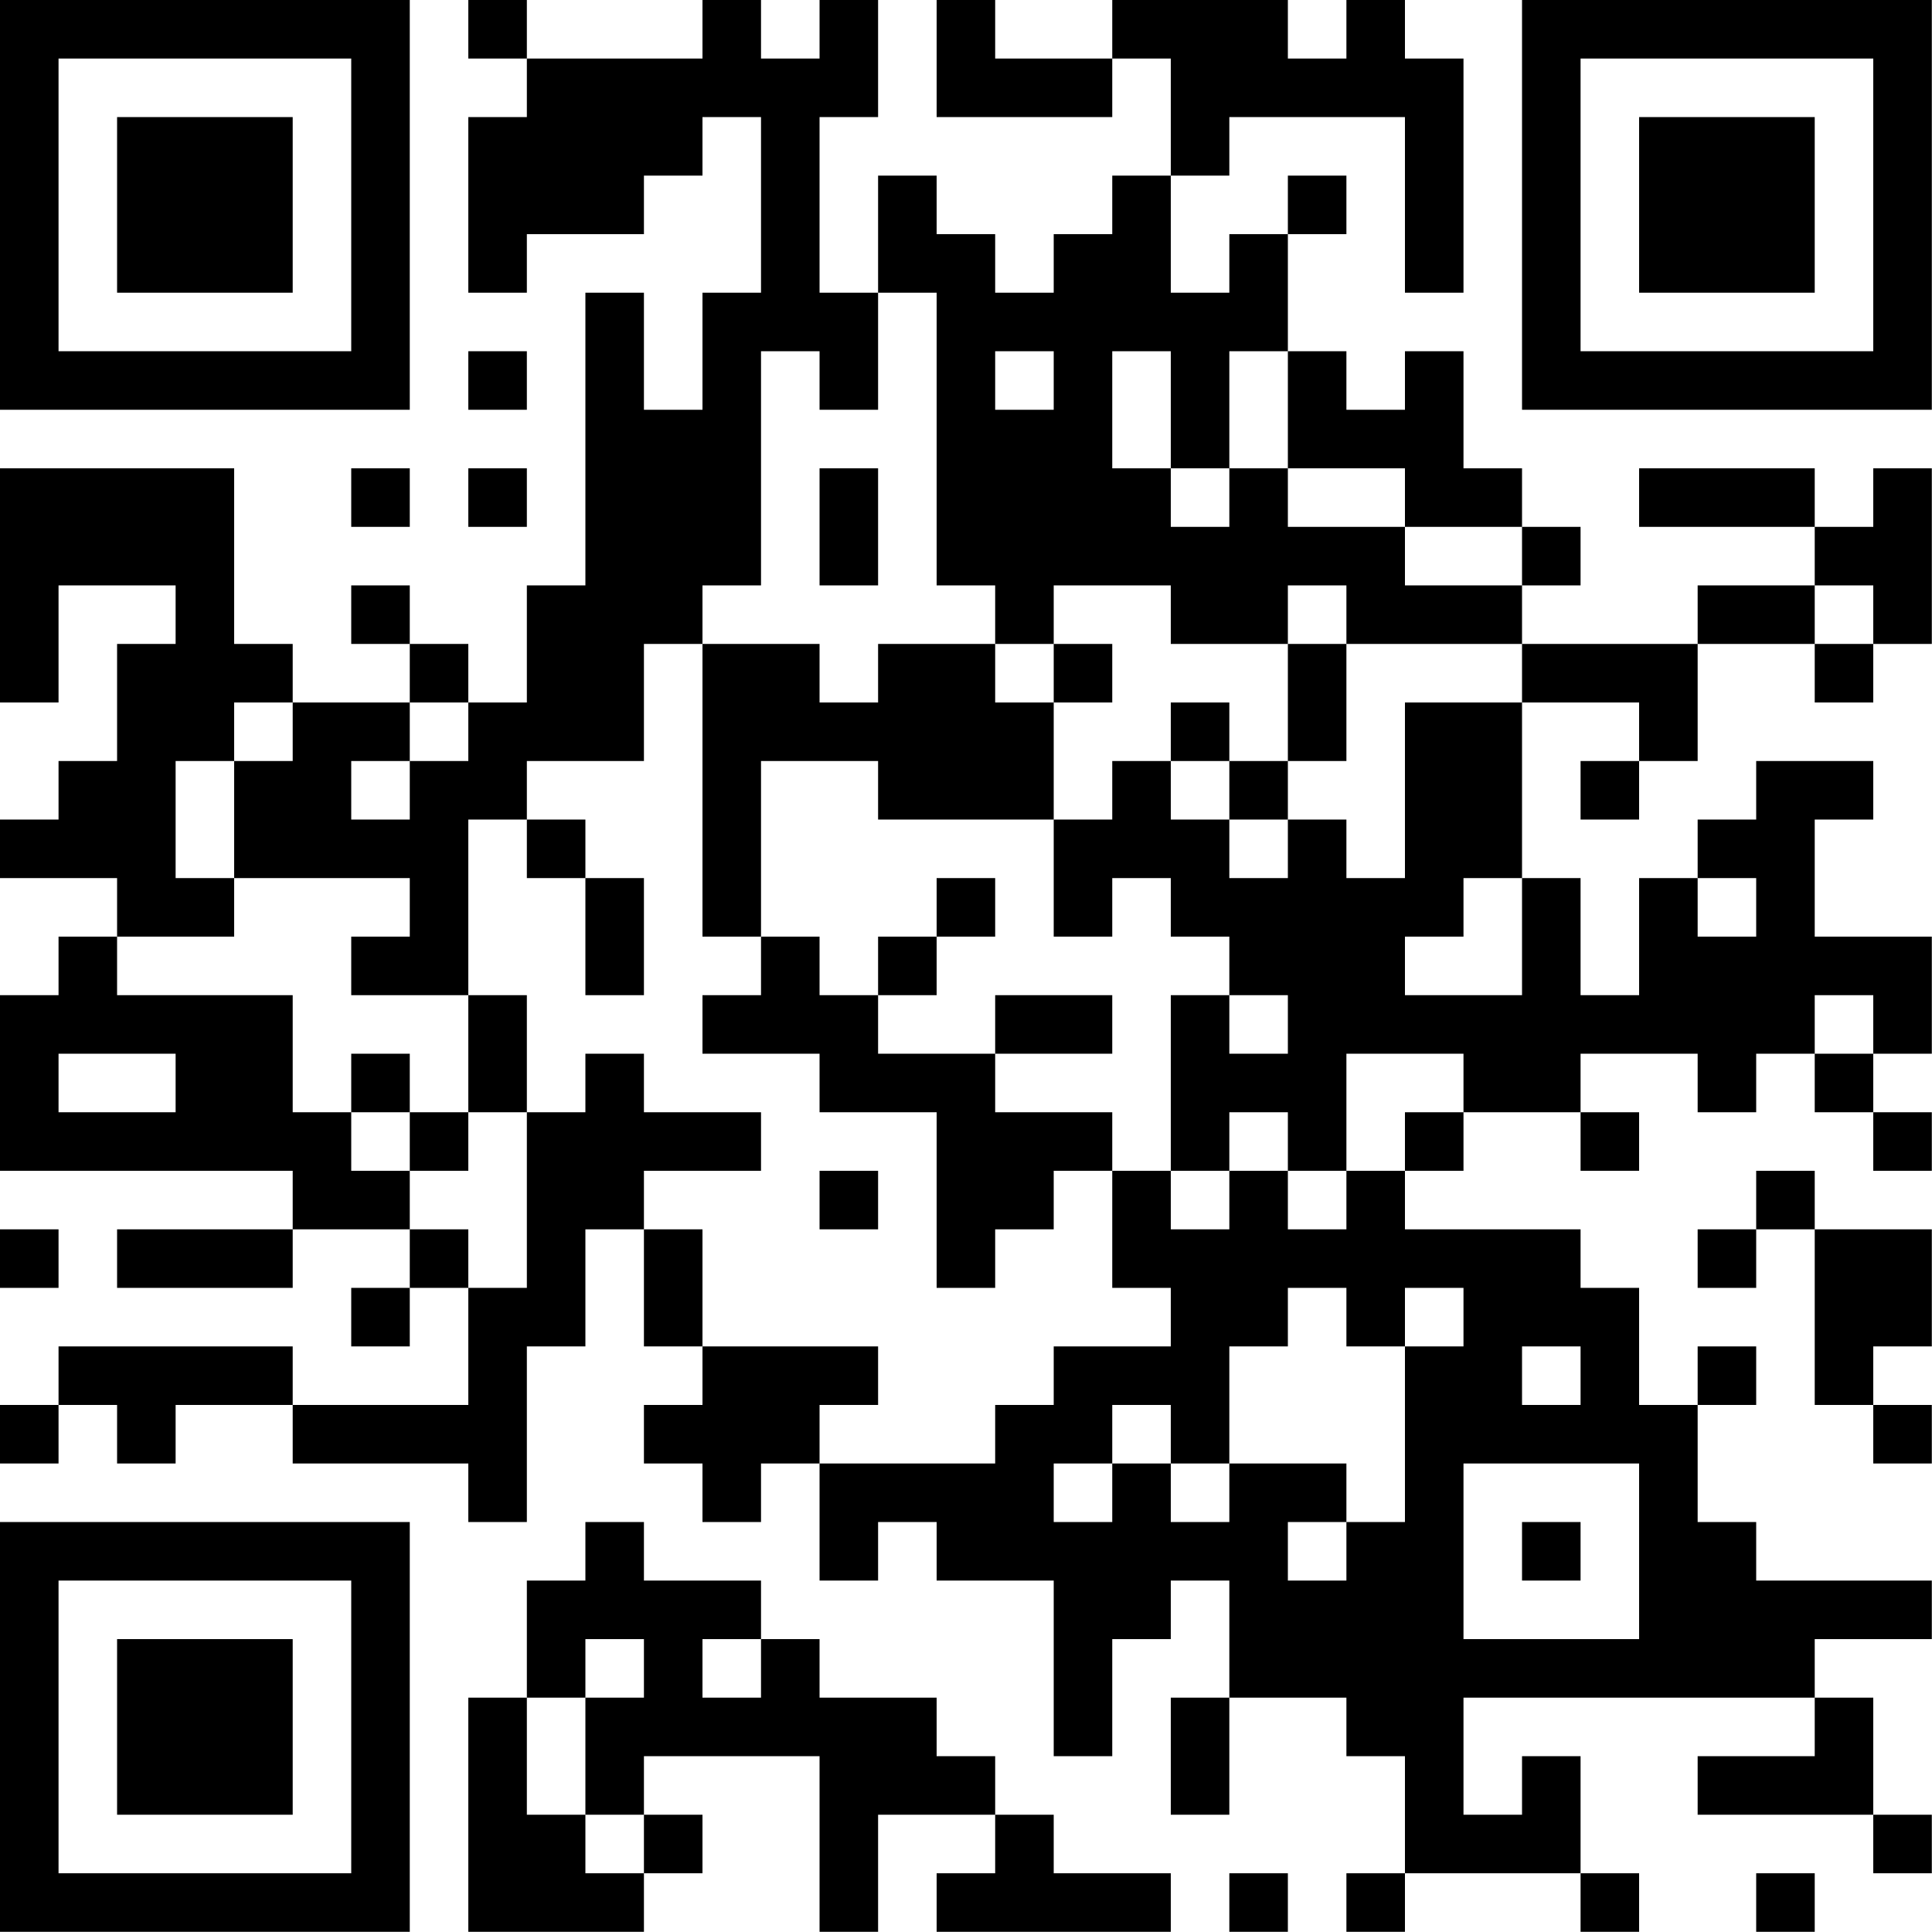
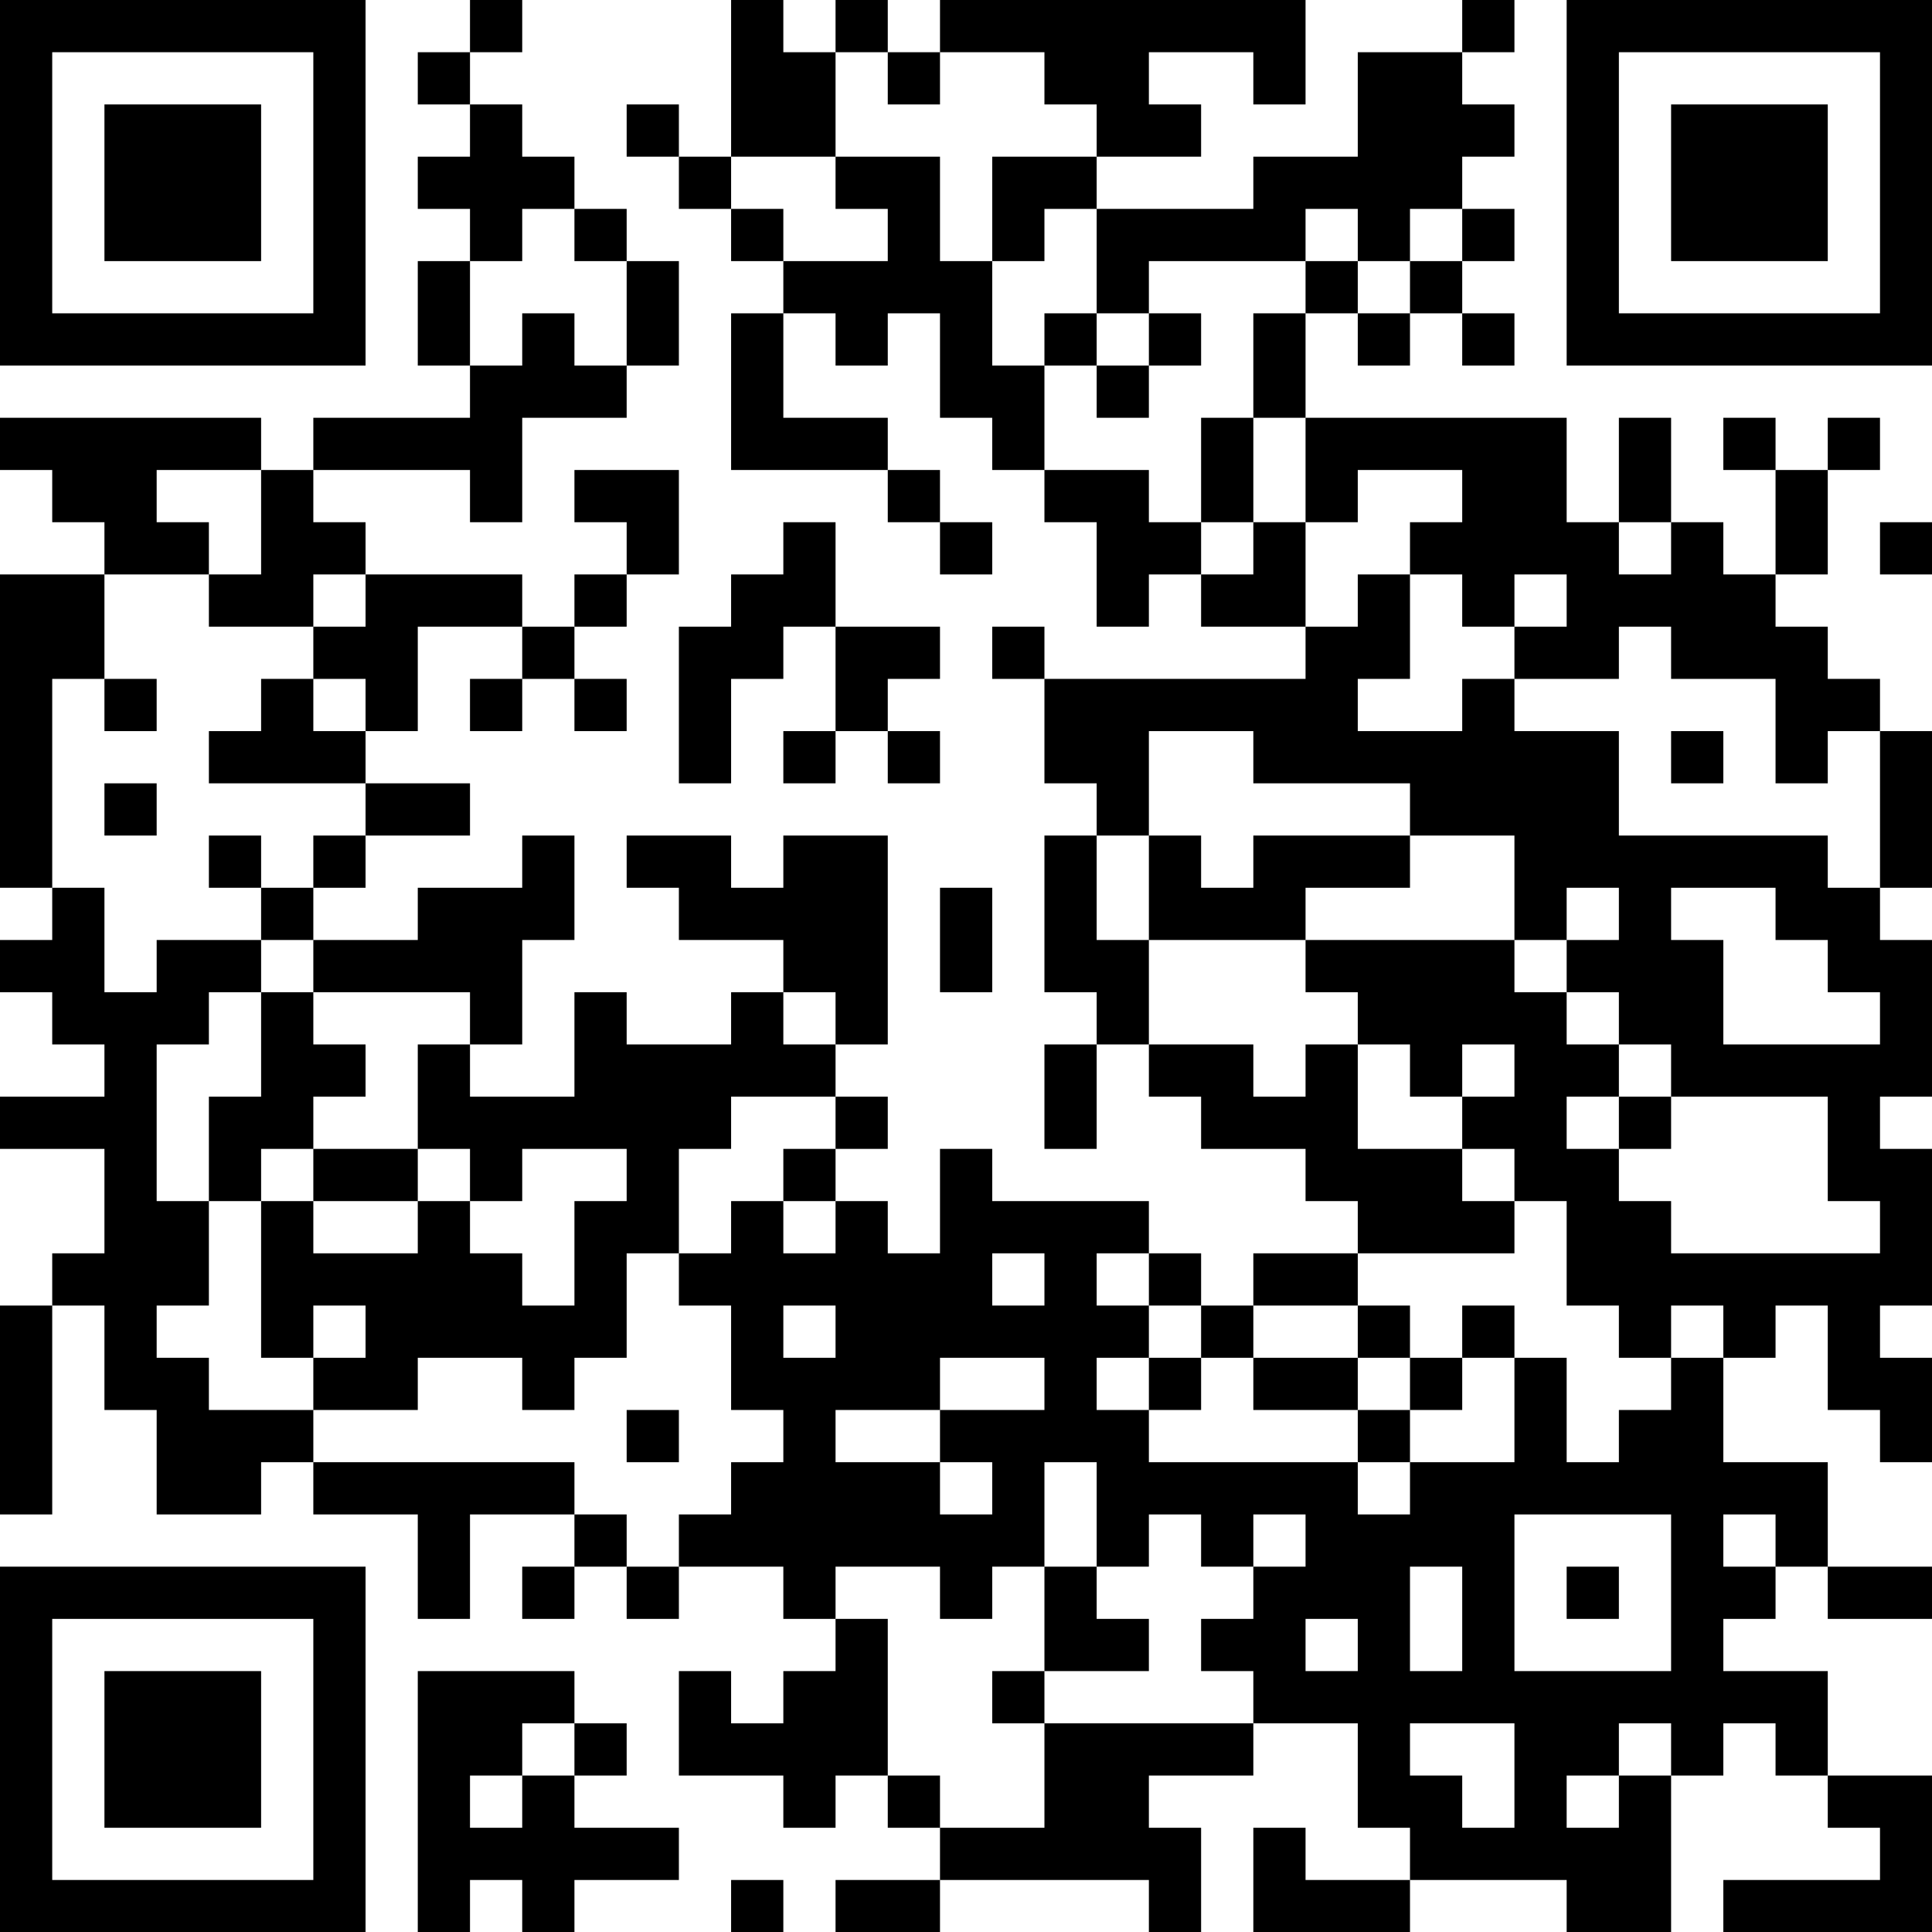
<svg xmlns="http://www.w3.org/2000/svg" version="1.1" width="100" height="100" viewBox="0 0 100 100">
  <rect x="0" y="0" width="100" height="100" fill="#ffffff" />
-   <g transform="scale(3.03)">
+   <g transform="scale(2.703)">
    <g transform="translate(0,0)">
-       <path fill-rule="evenodd" d="M8 0L8 1L9 1L9 2L8 2L8 5L9 5L9 4L11 4L11 3L12 3L12 2L13 2L13 5L12 5L12 7L11 7L11 5L10 5L10 10L9 10L9 12L8 12L8 11L7 11L7 10L6 10L6 11L7 11L7 12L5 12L5 11L4 11L4 8L0 8L0 12L1 12L1 10L3 10L3 11L2 11L2 13L1 13L1 14L0 14L0 15L2 15L2 16L1 16L1 17L0 17L0 20L5 20L5 21L2 21L2 22L5 22L5 21L7 21L7 22L6 22L6 23L7 23L7 22L8 22L8 24L5 24L5 23L1 23L1 24L0 24L0 25L1 25L1 24L2 24L2 25L3 25L3 24L5 24L5 25L8 25L8 26L9 26L9 23L10 23L10 21L11 21L11 23L12 23L12 24L11 24L11 25L12 25L12 26L13 26L13 25L14 25L14 27L15 27L15 26L16 26L16 27L18 27L18 30L19 30L19 28L20 28L20 27L21 27L21 29L20 29L20 31L21 31L21 29L23 29L23 30L24 30L24 32L23 32L23 33L24 33L24 32L27 32L27 33L28 33L28 32L27 32L27 30L26 30L26 31L25 31L25 29L31 29L31 30L29 30L29 31L32 31L32 32L33 32L33 31L32 31L32 29L31 29L31 28L33 28L33 27L30 27L30 26L29 26L29 24L30 24L30 23L29 23L29 24L28 24L28 22L27 22L27 21L24 21L24 20L25 20L25 19L27 19L27 20L28 20L28 19L27 19L27 18L29 18L29 19L30 19L30 18L31 18L31 19L32 19L32 20L33 20L33 19L32 19L32 18L33 18L33 16L31 16L31 14L32 14L32 13L30 13L30 14L29 14L29 15L28 15L28 17L27 17L27 15L26 15L26 12L28 12L28 13L27 13L27 14L28 14L28 13L29 13L29 11L31 11L31 12L32 12L32 11L33 11L33 8L32 8L32 9L31 9L31 8L28 8L28 9L31 9L31 10L29 10L29 11L26 11L26 10L27 10L27 9L26 9L26 8L25 8L25 6L24 6L24 7L23 7L23 6L22 6L22 4L23 4L23 3L22 3L22 4L21 4L21 5L20 5L20 3L21 3L21 2L24 2L24 5L25 5L25 1L24 1L24 0L23 0L23 1L22 1L22 0L19 0L19 1L17 1L17 0L16 0L16 2L19 2L19 1L20 1L20 3L19 3L19 4L18 4L18 5L17 5L17 4L16 4L16 3L15 3L15 5L14 5L14 2L15 2L15 0L14 0L14 1L13 1L13 0L12 0L12 1L9 1L9 0ZM15 5L15 7L14 7L14 6L13 6L13 10L12 10L12 11L11 11L11 13L9 13L9 14L8 14L8 17L6 17L6 16L7 16L7 15L4 15L4 13L5 13L5 12L4 12L4 13L3 13L3 15L4 15L4 16L2 16L2 17L5 17L5 19L6 19L6 20L7 20L7 21L8 21L8 22L9 22L9 19L10 19L10 18L11 18L11 19L13 19L13 20L11 20L11 21L12 21L12 23L15 23L15 24L14 24L14 25L17 25L17 24L18 24L18 23L20 23L20 22L19 22L19 20L20 20L20 21L21 21L21 20L22 20L22 21L23 21L23 20L24 20L24 19L25 19L25 18L23 18L23 20L22 20L22 19L21 19L21 20L20 20L20 17L21 17L21 18L22 18L22 17L21 17L21 16L20 16L20 15L19 15L19 16L18 16L18 14L19 14L19 13L20 13L20 14L21 14L21 15L22 15L22 14L23 14L23 15L24 15L24 12L26 12L26 11L23 11L23 10L22 10L22 11L20 11L20 10L18 10L18 11L17 11L17 10L16 10L16 5ZM8 6L8 7L9 7L9 6ZM17 6L17 7L18 7L18 6ZM19 6L19 8L20 8L20 9L21 9L21 8L22 8L22 9L24 9L24 10L26 10L26 9L24 9L24 8L22 8L22 6L21 6L21 8L20 8L20 6ZM6 8L6 9L7 9L7 8ZM8 8L8 9L9 9L9 8ZM14 8L14 10L15 10L15 8ZM31 10L31 11L32 11L32 10ZM12 11L12 16L13 16L13 17L12 17L12 18L14 18L14 19L16 19L16 22L17 22L17 21L18 21L18 20L19 20L19 19L17 19L17 18L19 18L19 17L17 17L17 18L15 18L15 17L16 17L16 16L17 16L17 15L16 15L16 16L15 16L15 17L14 17L14 16L13 16L13 13L15 13L15 14L18 14L18 12L19 12L19 11L18 11L18 12L17 12L17 11L15 11L15 12L14 12L14 11ZM22 11L22 13L21 13L21 12L20 12L20 13L21 13L21 14L22 14L22 13L23 13L23 11ZM7 12L7 13L6 13L6 14L7 14L7 13L8 13L8 12ZM9 14L9 15L10 15L10 17L11 17L11 15L10 15L10 14ZM25 15L25 16L24 16L24 17L26 17L26 15ZM29 15L29 16L30 16L30 15ZM8 17L8 19L7 19L7 18L6 18L6 19L7 19L7 20L8 20L8 19L9 19L9 17ZM31 17L31 18L32 18L32 17ZM1 18L1 19L3 19L3 18ZM14 20L14 21L15 21L15 20ZM30 20L30 21L29 21L29 22L30 22L30 21L31 21L31 24L32 24L32 25L33 25L33 24L32 24L32 23L33 23L33 21L31 21L31 20ZM0 21L0 22L1 22L1 21ZM22 22L22 23L21 23L21 25L20 25L20 24L19 24L19 25L18 25L18 26L19 26L19 25L20 25L20 26L21 26L21 25L23 25L23 26L22 26L22 27L23 27L23 26L24 26L24 23L25 23L25 22L24 22L24 23L23 23L23 22ZM26 23L26 24L27 24L27 23ZM25 25L25 28L28 28L28 25ZM10 26L10 27L9 27L9 29L8 29L8 33L11 33L11 32L12 32L12 31L11 31L11 30L14 30L14 33L15 33L15 31L17 31L17 32L16 32L16 33L20 33L20 32L18 32L18 31L17 31L17 30L16 30L16 29L14 29L14 28L13 28L13 27L11 27L11 26ZM26 26L26 27L27 27L27 26ZM10 28L10 29L9 29L9 31L10 31L10 32L11 32L11 31L10 31L10 29L11 29L11 28ZM12 28L12 29L13 29L13 28ZM21 32L21 33L22 33L22 32ZM30 32L30 33L31 33L31 32ZM0 0L0 7L7 7L7 0ZM1 1L1 6L6 6L6 1ZM2 2L2 5L5 5L5 2ZM26 0L26 7L33 7L33 0ZM27 1L27 6L32 6L32 1ZM28 2L28 5L31 5L31 2ZM0 26L0 33L7 33L7 26ZM1 27L1 32L6 32L6 27ZM2 28L2 31L5 31L5 28Z" fill="#000000" />
+       <path fill-rule="evenodd" d="M9 0L9 1L8 1L8 2L9 2L9 3L8 3L8 4L9 4L9 5L8 5L8 7L9 7L9 8L6 8L6 9L5 9L5 8L0 8L0 9L1 9L1 10L2 10L2 11L0 11L0 17L1 17L1 18L0 18L0 19L1 19L1 20L2 20L2 21L0 21L0 22L2 22L2 24L1 24L1 25L0 25L0 29L1 29L1 25L2 25L2 27L3 27L3 29L5 29L5 28L6 28L6 29L8 29L8 31L9 31L9 29L11 29L11 30L10 30L10 31L11 31L11 30L12 30L12 31L13 31L13 30L15 30L15 31L16 31L16 32L15 32L15 33L14 33L14 32L13 32L13 34L15 34L15 35L16 35L16 34L17 34L17 35L18 35L18 36L16 36L16 37L18 37L18 36L22 36L22 37L23 37L23 35L22 35L22 34L24 34L24 33L26 33L26 35L27 35L27 36L25 36L25 35L24 35L24 37L27 37L27 36L30 36L30 37L32 37L32 34L33 34L33 33L34 33L34 34L35 34L35 35L36 35L36 36L33 36L33 37L37 37L37 34L35 34L35 32L33 32L33 31L34 31L34 30L35 30L35 31L37 31L37 30L35 30L35 28L33 28L33 26L34 26L34 25L35 25L35 27L36 27L36 28L37 28L37 26L36 26L36 25L37 25L37 22L36 22L36 21L37 21L37 18L36 18L36 17L37 17L37 14L36 14L36 13L35 13L35 12L34 12L34 11L35 11L35 9L36 9L36 8L35 8L35 9L34 9L34 8L33 8L33 9L34 9L34 11L33 11L33 10L32 10L32 8L31 8L31 10L30 10L30 8L25 8L25 6L26 6L26 7L27 7L27 6L28 6L28 7L29 7L29 6L28 6L28 5L29 5L29 4L28 4L28 3L29 3L29 2L28 2L28 1L29 1L29 0L28 0L28 1L26 1L26 3L24 3L24 4L21 4L21 3L23 3L23 2L22 2L22 1L24 1L24 2L25 2L25 0L18 0L18 1L17 1L17 0L16 0L16 1L15 1L15 0L14 0L14 3L13 3L13 2L12 2L12 3L13 3L13 4L14 4L14 5L15 5L15 6L14 6L14 9L17 9L17 10L18 10L18 11L19 11L19 10L18 10L18 9L17 9L17 8L15 8L15 6L16 6L16 7L17 7L17 6L18 6L18 8L19 8L19 9L20 9L20 10L21 10L21 12L22 12L22 11L23 11L23 12L25 12L25 13L20 13L20 12L19 12L19 13L20 13L20 15L21 15L21 16L20 16L20 19L21 19L21 20L20 20L20 22L21 22L21 20L22 20L22 21L23 21L23 22L25 22L25 23L26 23L26 24L24 24L24 25L23 25L23 24L22 24L22 23L19 23L19 22L18 22L18 24L17 24L17 23L16 23L16 22L17 22L17 21L16 21L16 20L17 20L17 16L15 16L15 17L14 17L14 16L12 16L12 17L13 17L13 18L15 18L15 19L14 19L14 20L12 20L12 19L11 19L11 21L9 21L9 20L10 20L10 18L11 18L11 16L10 16L10 17L8 17L8 18L6 18L6 17L7 17L7 16L9 16L9 15L7 15L7 14L8 14L8 12L10 12L10 13L9 13L9 14L10 14L10 13L11 13L11 14L12 14L12 13L11 13L11 12L12 12L12 11L13 11L13 9L11 9L11 10L12 10L12 11L11 11L11 12L10 12L10 11L7 11L7 10L6 10L6 9L9 9L9 10L10 10L10 8L12 8L12 7L13 7L13 5L12 5L12 4L11 4L11 3L10 3L10 2L9 2L9 1L10 1L10 0ZM16 1L16 3L14 3L14 4L15 4L15 5L17 5L17 4L16 4L16 3L18 3L18 5L19 5L19 7L20 7L20 9L22 9L22 10L23 10L23 11L24 11L24 10L25 10L25 12L26 12L26 11L27 11L27 13L26 13L26 14L28 14L28 13L29 13L29 14L31 14L31 16L35 16L35 17L36 17L36 14L35 14L35 15L34 15L34 13L32 13L32 12L31 12L31 13L29 13L29 12L30 12L30 11L29 11L29 12L28 12L28 11L27 11L27 10L28 10L28 9L26 9L26 10L25 10L25 8L24 8L24 6L25 6L25 5L26 5L26 6L27 6L27 5L28 5L28 4L27 4L27 5L26 5L26 4L25 4L25 5L22 5L22 6L21 6L21 4L20 4L20 5L19 5L19 3L21 3L21 2L20 2L20 1L18 1L18 2L17 2L17 1ZM10 4L10 5L9 5L9 7L10 7L10 6L11 6L11 7L12 7L12 5L11 5L11 4ZM20 6L20 7L21 7L21 8L22 8L22 7L23 7L23 6L22 6L22 7L21 7L21 6ZM23 8L23 10L24 10L24 8ZM3 9L3 10L4 10L4 11L2 11L2 13L1 13L1 17L2 17L2 19L3 19L3 18L5 18L5 19L4 19L4 20L3 20L3 23L4 23L4 25L3 25L3 26L4 26L4 27L6 27L6 28L11 28L11 29L12 29L12 30L13 30L13 29L14 29L14 28L15 28L15 27L14 27L14 25L13 25L13 24L14 24L14 23L15 23L15 24L16 24L16 23L15 23L15 22L16 22L16 21L14 21L14 22L13 22L13 24L12 24L12 26L11 26L11 27L10 27L10 26L8 26L8 27L6 27L6 26L7 26L7 25L6 25L6 26L5 26L5 23L6 23L6 24L8 24L8 23L9 23L9 24L10 24L10 25L11 25L11 23L12 23L12 22L10 22L10 23L9 23L9 22L8 22L8 20L9 20L9 19L6 19L6 18L5 18L5 17L6 17L6 16L7 16L7 15L4 15L4 14L5 14L5 13L6 13L6 14L7 14L7 13L6 13L6 12L7 12L7 11L6 11L6 12L4 12L4 11L5 11L5 9ZM15 10L15 11L14 11L14 12L13 12L13 15L14 15L14 13L15 13L15 12L16 12L16 14L15 14L15 15L16 15L16 14L17 14L17 15L18 15L18 14L17 14L17 13L18 13L18 12L16 12L16 10ZM31 10L31 11L32 11L32 10ZM36 10L36 11L37 11L37 10ZM2 13L2 14L3 14L3 13ZM22 14L22 16L21 16L21 18L22 18L22 20L24 20L24 21L25 21L25 20L26 20L26 22L28 22L28 23L29 23L29 24L26 24L26 25L24 25L24 26L23 26L23 25L22 25L22 24L21 24L21 25L22 25L22 26L21 26L21 27L22 27L22 28L26 28L26 29L27 29L27 28L29 28L29 26L30 26L30 28L31 28L31 27L32 27L32 26L33 26L33 25L32 25L32 26L31 26L31 25L30 25L30 23L29 23L29 22L28 22L28 21L29 21L29 20L28 20L28 21L27 21L27 20L26 20L26 19L25 19L25 18L29 18L29 19L30 19L30 20L31 20L31 21L30 21L30 22L31 22L31 23L32 23L32 24L36 24L36 23L35 23L35 21L32 21L32 20L31 20L31 19L30 19L30 18L31 18L31 17L30 17L30 18L29 18L29 16L27 16L27 15L24 15L24 14ZM32 14L32 15L33 15L33 14ZM2 15L2 16L3 16L3 15ZM4 16L4 17L5 17L5 16ZM22 16L22 18L25 18L25 17L27 17L27 16L24 16L24 17L23 17L23 16ZM18 17L18 19L19 19L19 17ZM32 17L32 18L33 18L33 20L36 20L36 19L35 19L35 18L34 18L34 17ZM5 19L5 21L4 21L4 23L5 23L5 22L6 22L6 23L8 23L8 22L6 22L6 21L7 21L7 20L6 20L6 19ZM15 19L15 20L16 20L16 19ZM31 21L31 22L32 22L32 21ZM19 24L19 25L20 25L20 24ZM15 25L15 26L16 26L16 25ZM26 25L26 26L24 26L24 27L26 27L26 28L27 28L27 27L28 27L28 26L29 26L29 25L28 25L28 26L27 26L27 25ZM18 26L18 27L16 27L16 28L18 28L18 29L19 29L19 28L18 28L18 27L20 27L20 26ZM22 26L22 27L23 27L23 26ZM26 26L26 27L27 27L27 26ZM12 27L12 28L13 28L13 27ZM20 28L20 30L19 30L19 31L18 31L18 30L16 30L16 31L17 31L17 34L18 34L18 35L20 35L20 33L24 33L24 32L23 32L23 31L24 31L24 30L25 30L25 29L24 29L24 30L23 30L23 29L22 29L22 30L21 30L21 28ZM29 29L29 32L32 32L32 29ZM33 29L33 30L34 30L34 29ZM20 30L20 32L19 32L19 33L20 33L20 32L22 32L22 31L21 31L21 30ZM27 30L27 32L28 32L28 30ZM30 30L30 31L31 31L31 30ZM25 31L25 32L26 32L26 31ZM8 32L8 37L9 37L9 36L10 36L10 37L11 37L11 36L13 36L13 35L11 35L11 34L12 34L12 33L11 33L11 32ZM10 33L10 34L9 34L9 35L10 35L10 34L11 34L11 33ZM27 33L27 34L28 34L28 35L29 35L29 33ZM31 33L31 34L30 34L30 35L31 35L31 34L32 34L32 33ZM14 36L14 37L15 37L15 36ZM0 0L0 7L7 7L7 0ZM1 1L1 6L6 6L6 1ZM2 2L2 5L5 5L5 2ZM30 0L30 7L37 7L37 0ZM31 1L31 6L36 6L36 1ZM32 2L32 5L35 5L35 2ZM0 30L0 37L7 37L7 30ZM1 31L1 36L6 36L6 31ZM2 32L2 35L5 35L5 32Z" fill="#000000" />
    </g>
  </g>
</svg>
